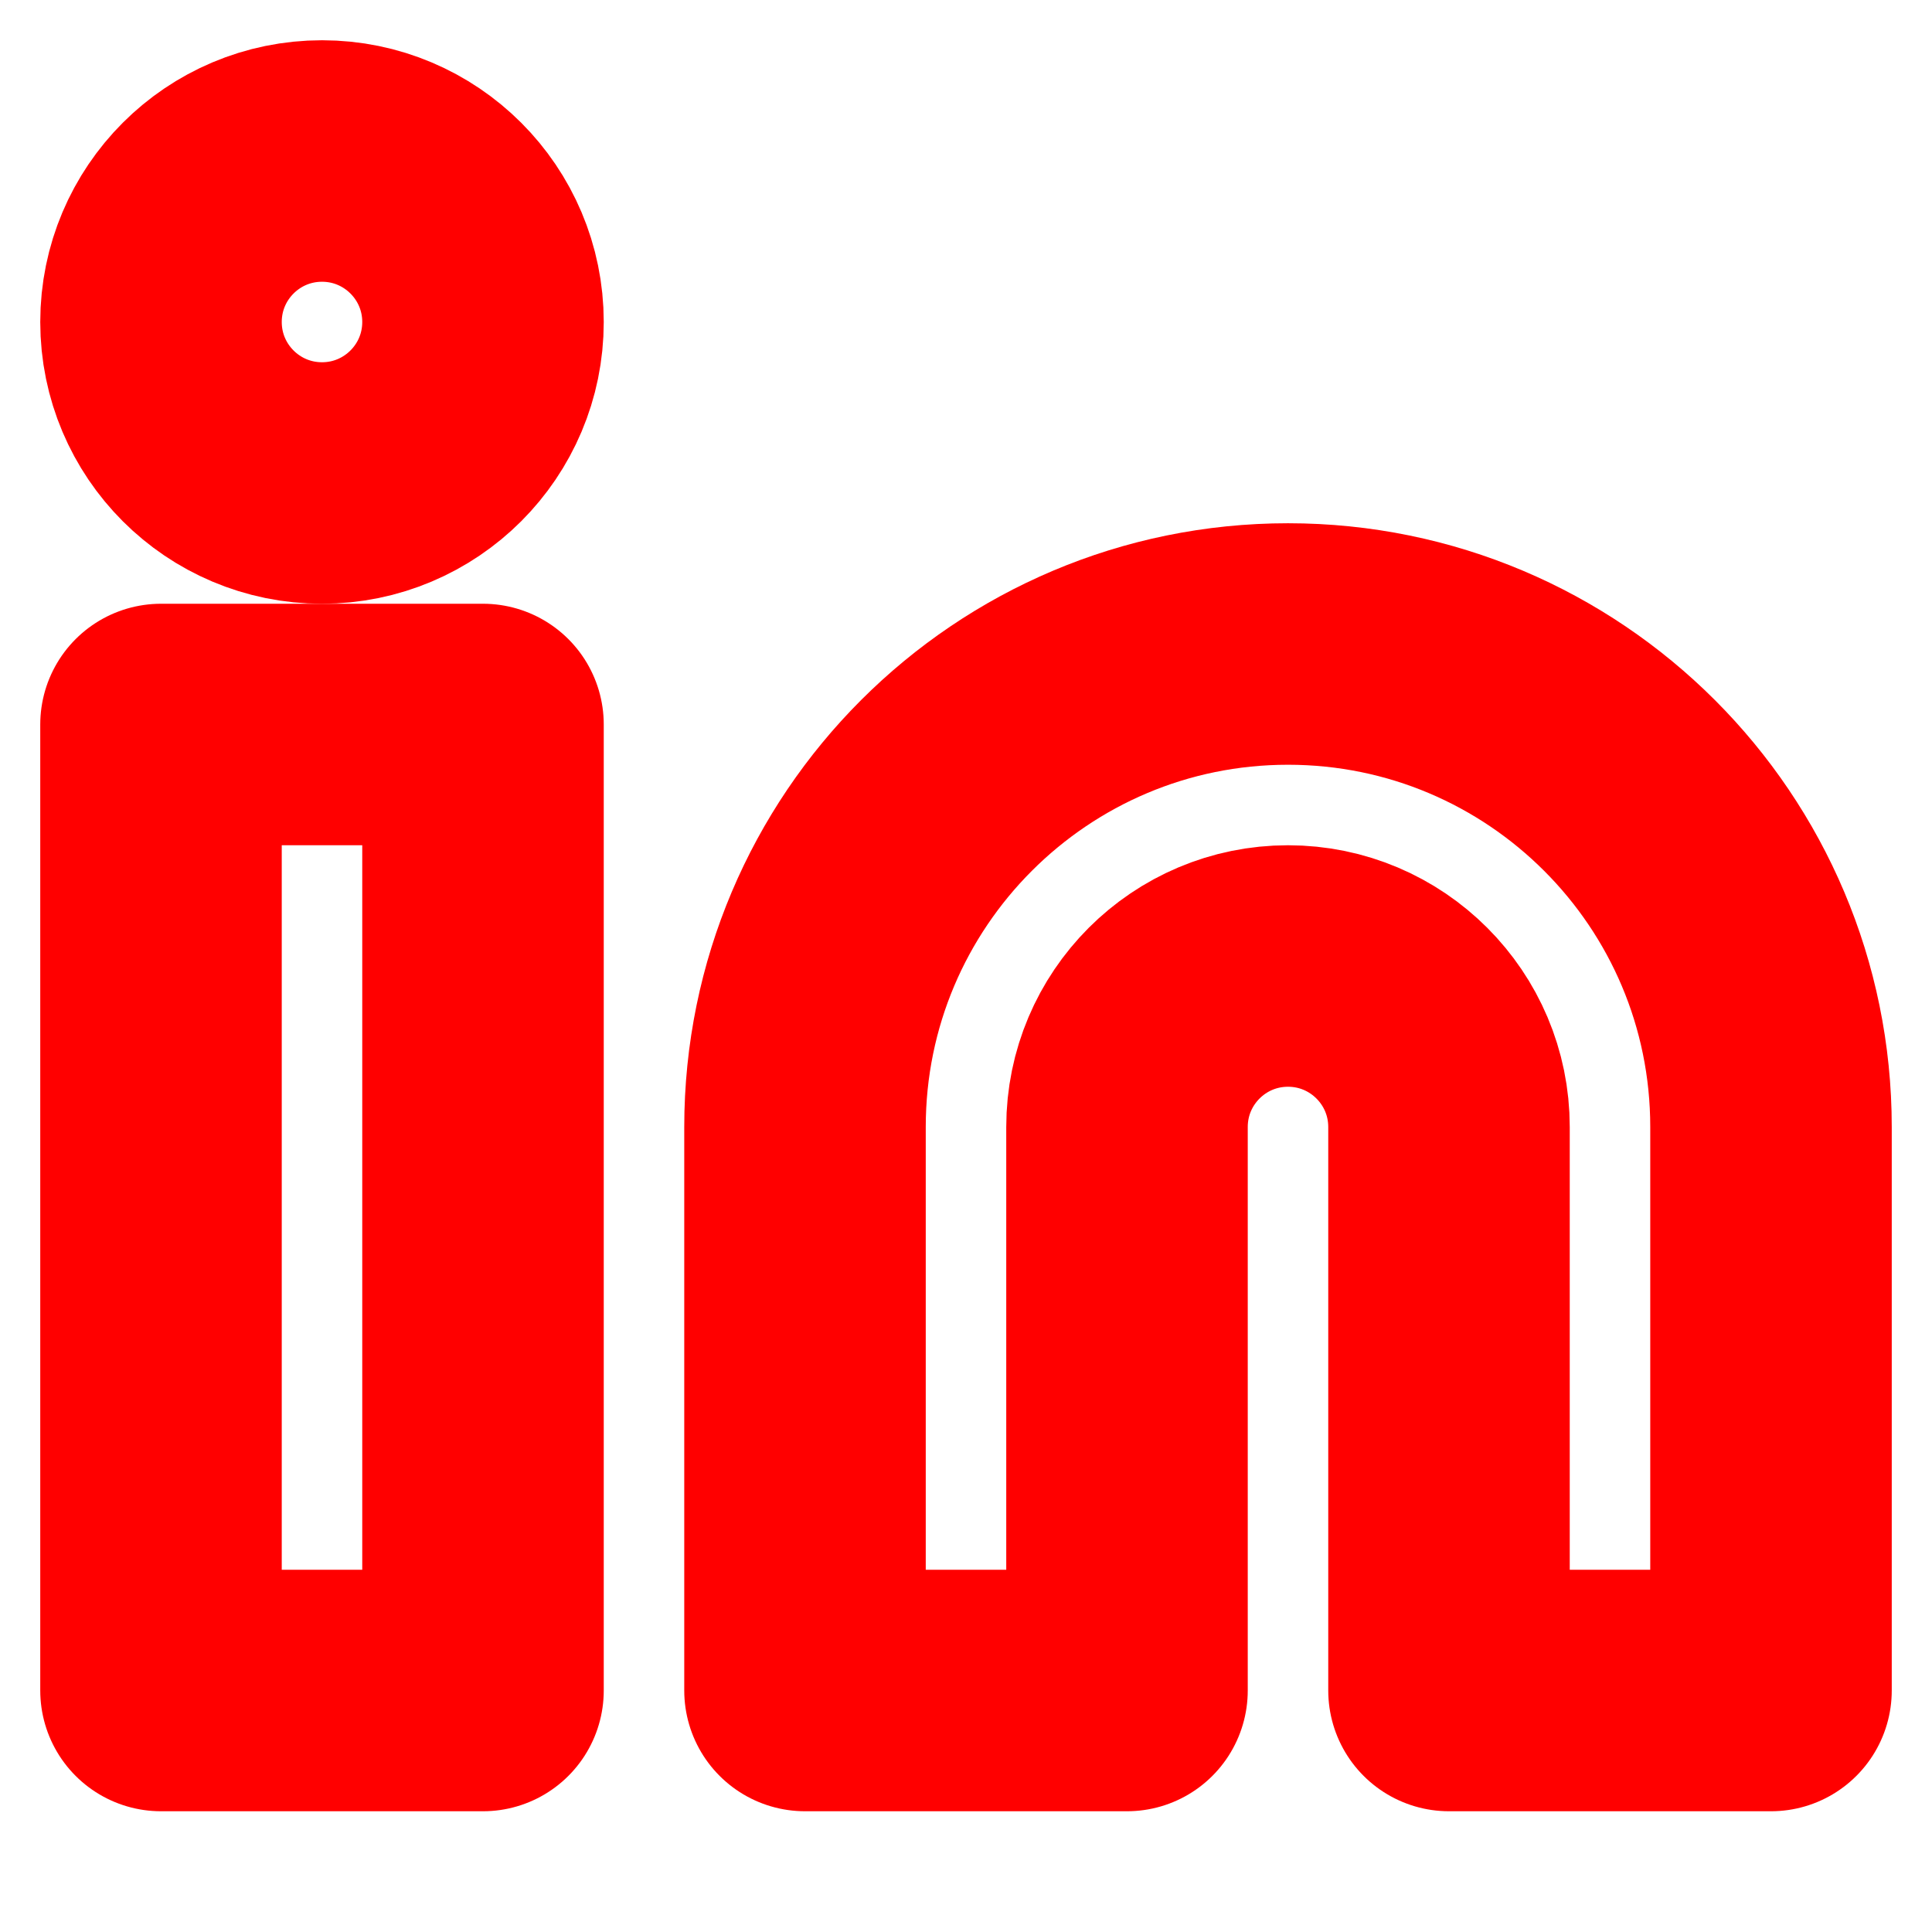
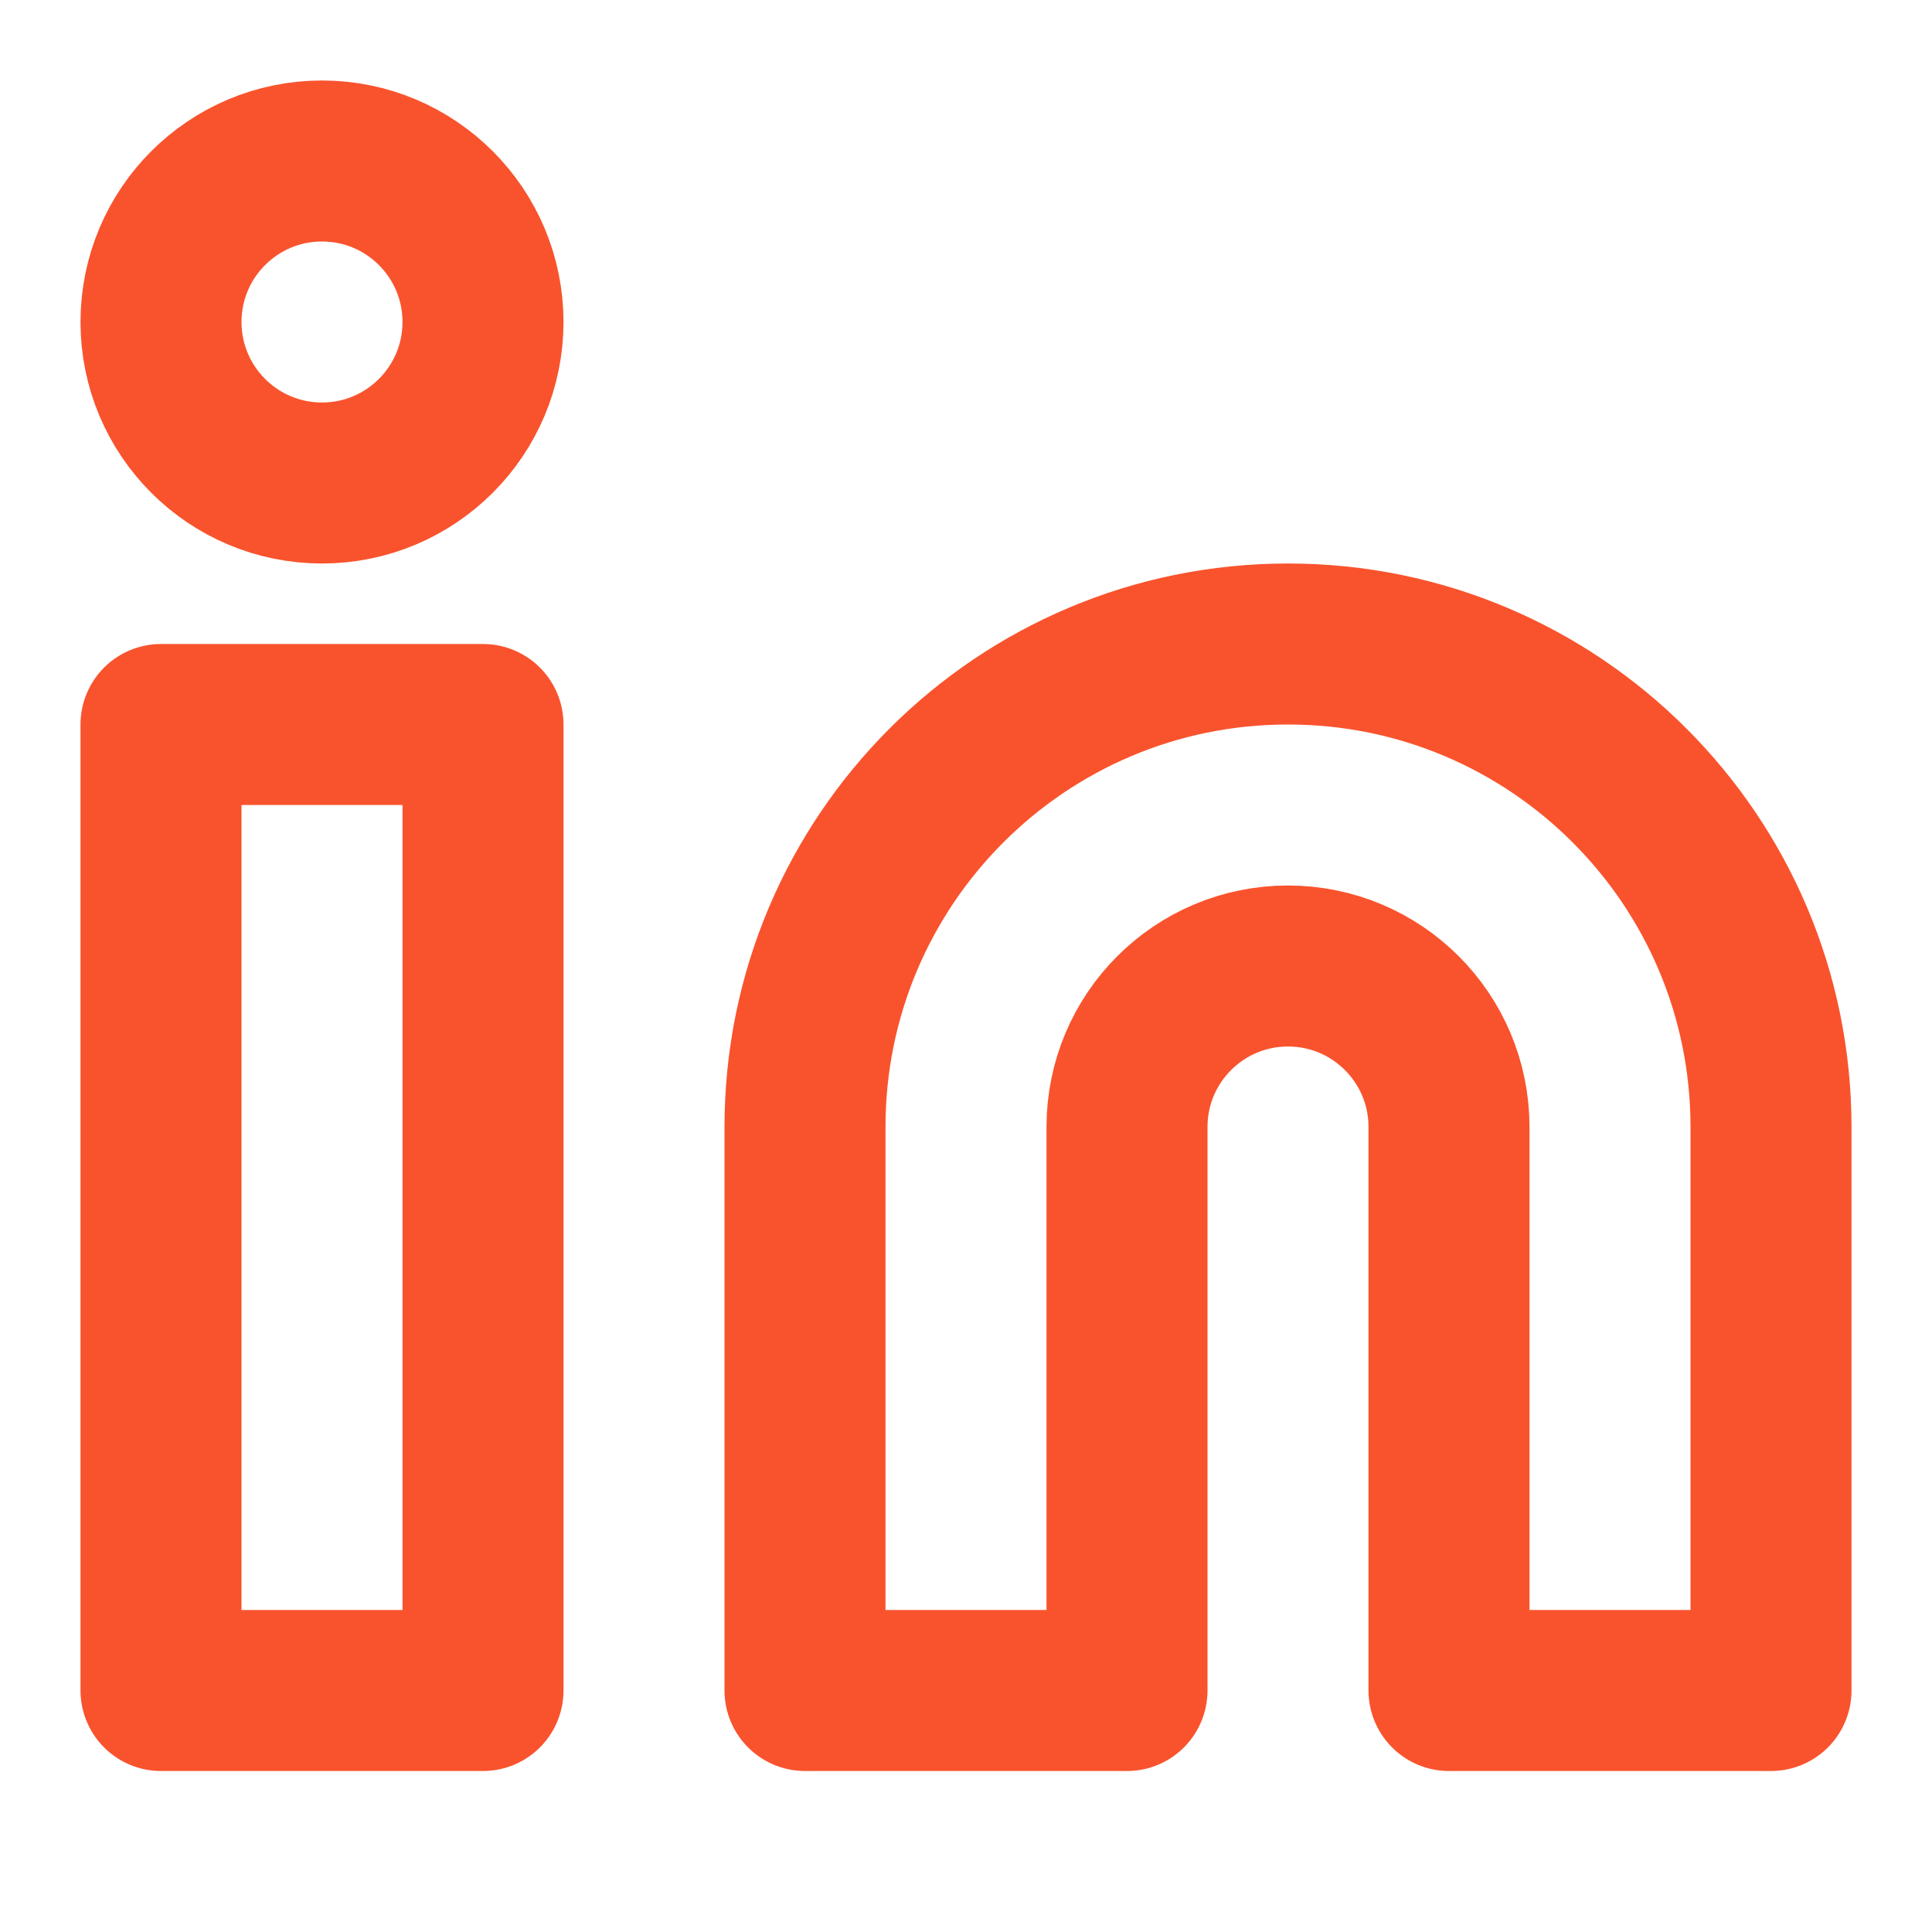
- <svg xmlns="http://www.w3.org/2000/svg" width="16" height="16" viewBox="0 0 24 24" fill="none" stroke="red" stroke-width="3" stroke-linecap="round" stroke-linejoin="round" class="feather feather-linkedin">
+ <svg xmlns="http://www.w3.org/2000/svg" width="24" height="24" viewBox="0 0 24 24" fill="none" stroke="#f9532d" stroke-width="2" stroke-linecap="round" stroke-linejoin="round" class="feather feather-linkedin">
  <path d="M16 8a6 6 0 0 1 6 6v7h-4v-7a2 2 0 0 0-2-2 2 2 0 0 0-2 2v7h-4v-7a6 6 0 0 1 6-6z" />
  <rect x="2" y="9" width="4" height="12" />
  <circle cx="4" cy="4" r="2" />
</svg>
